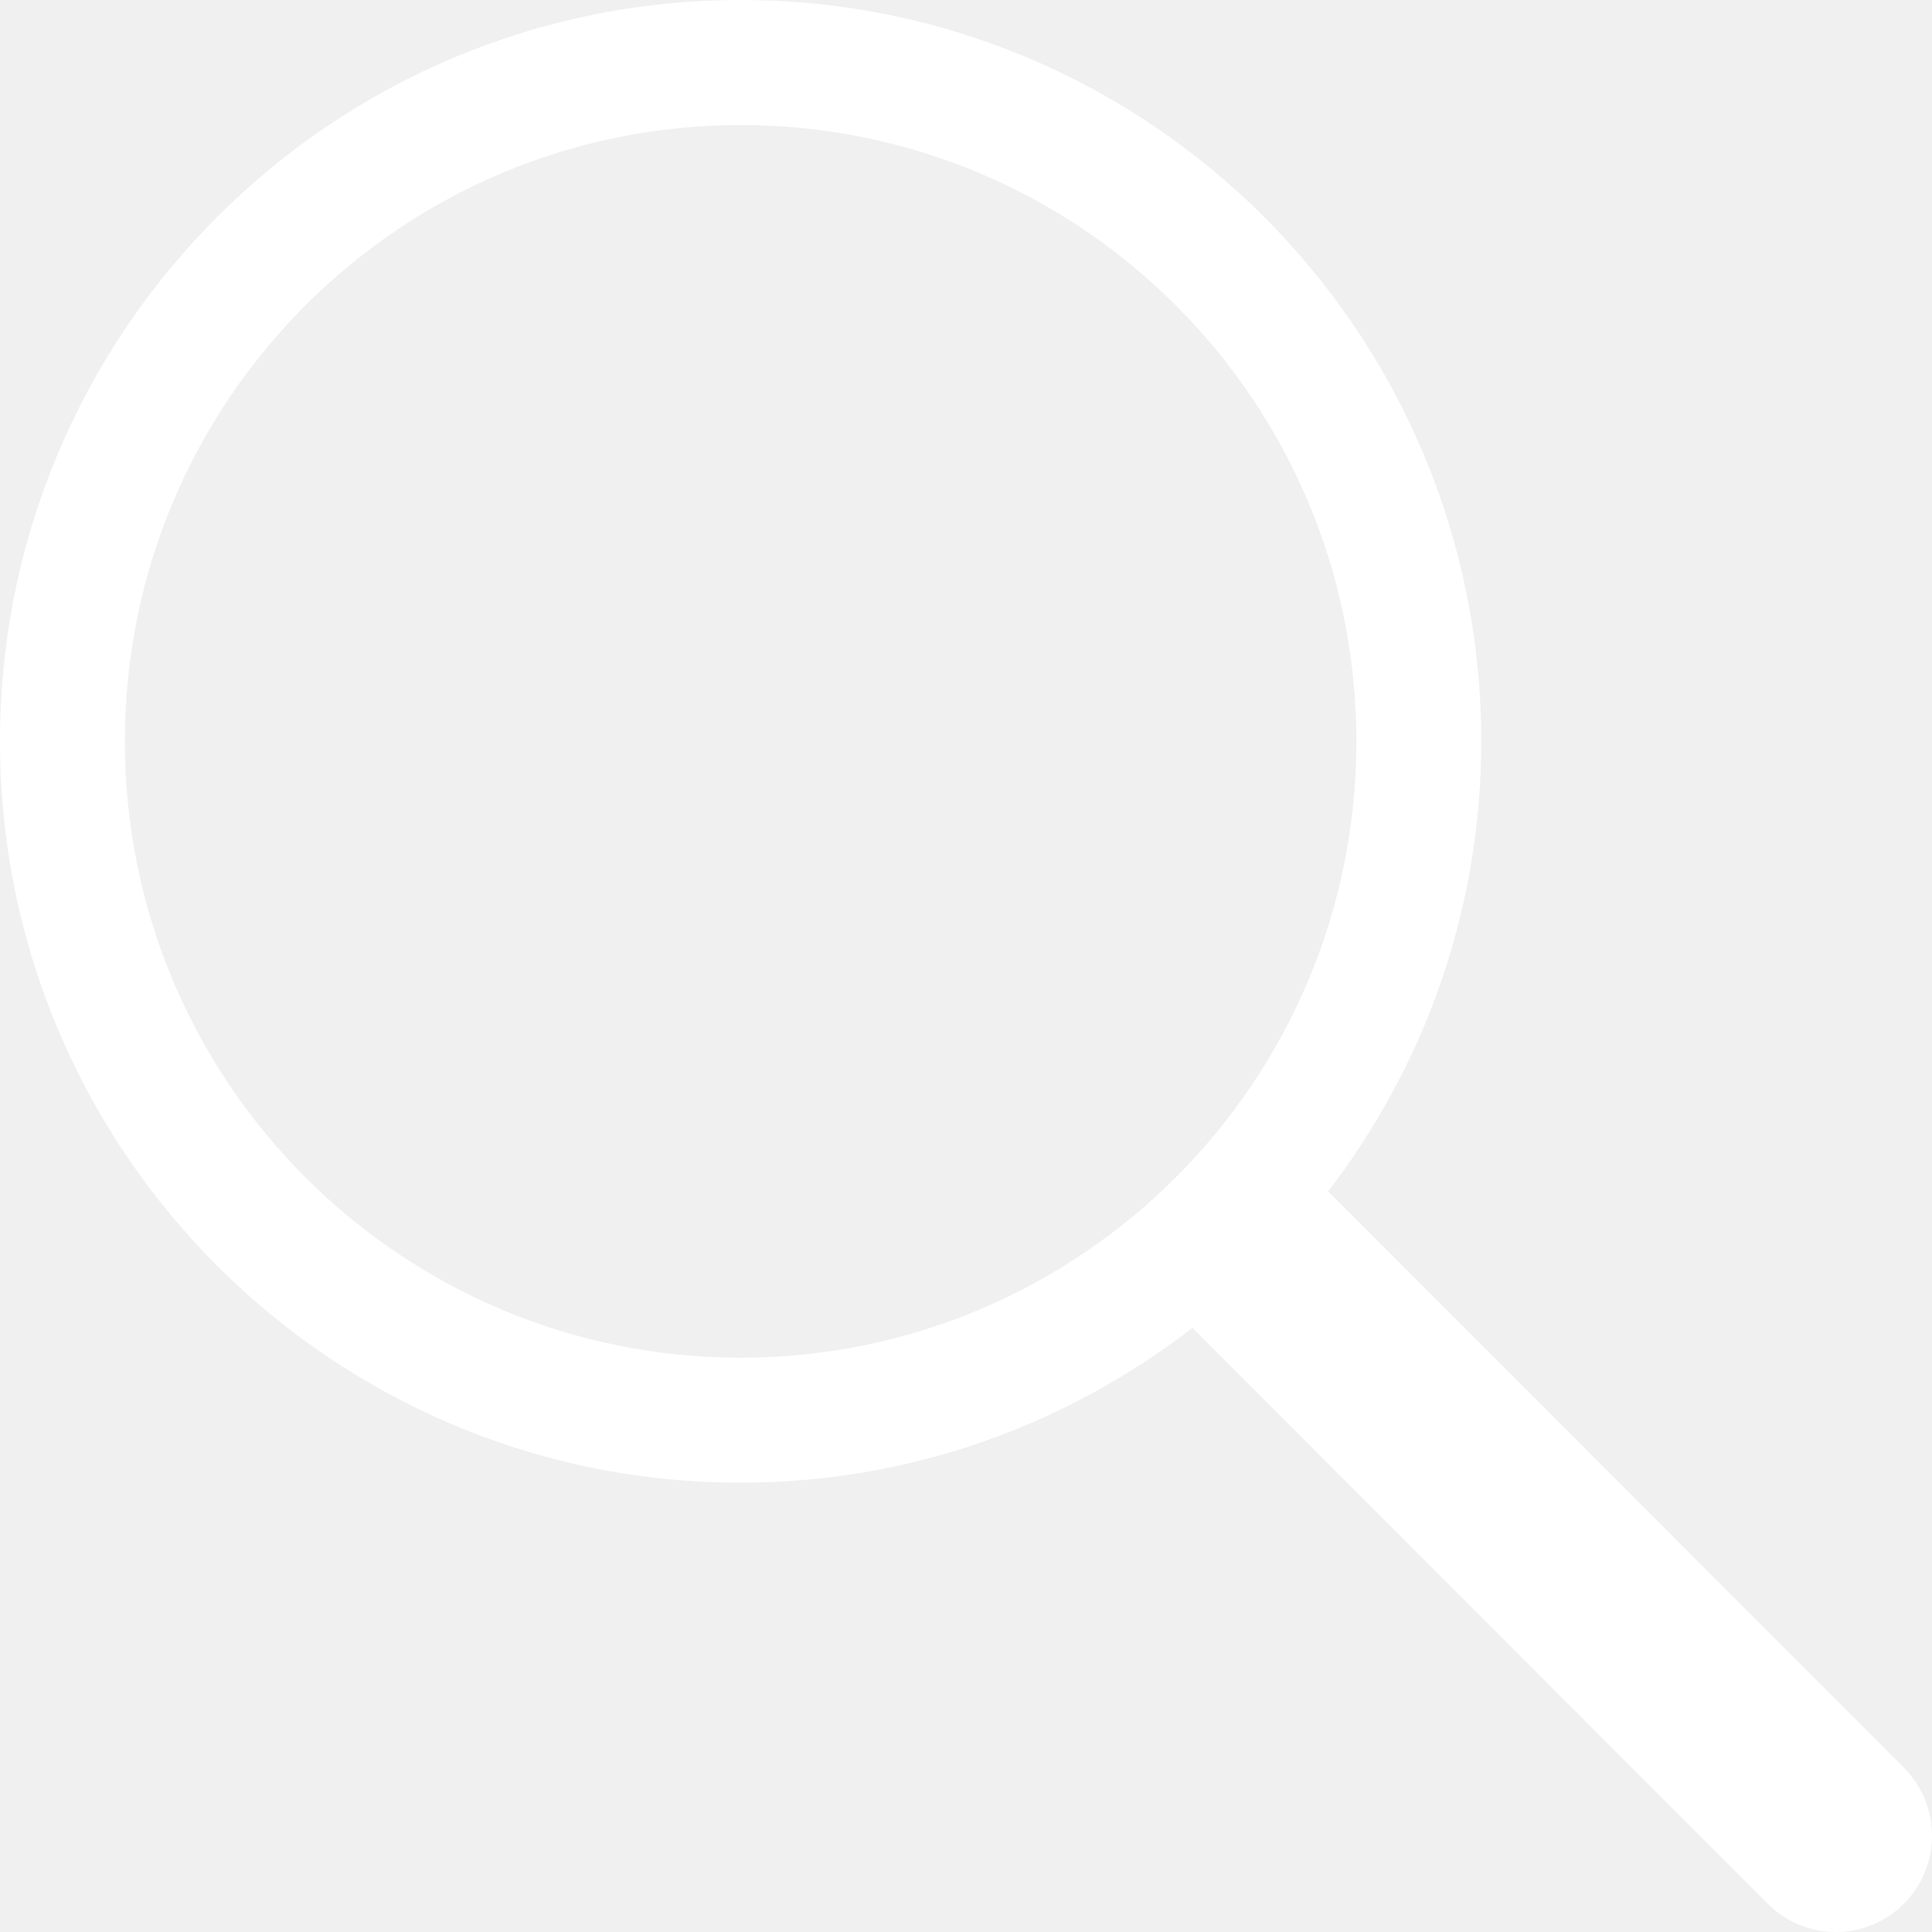
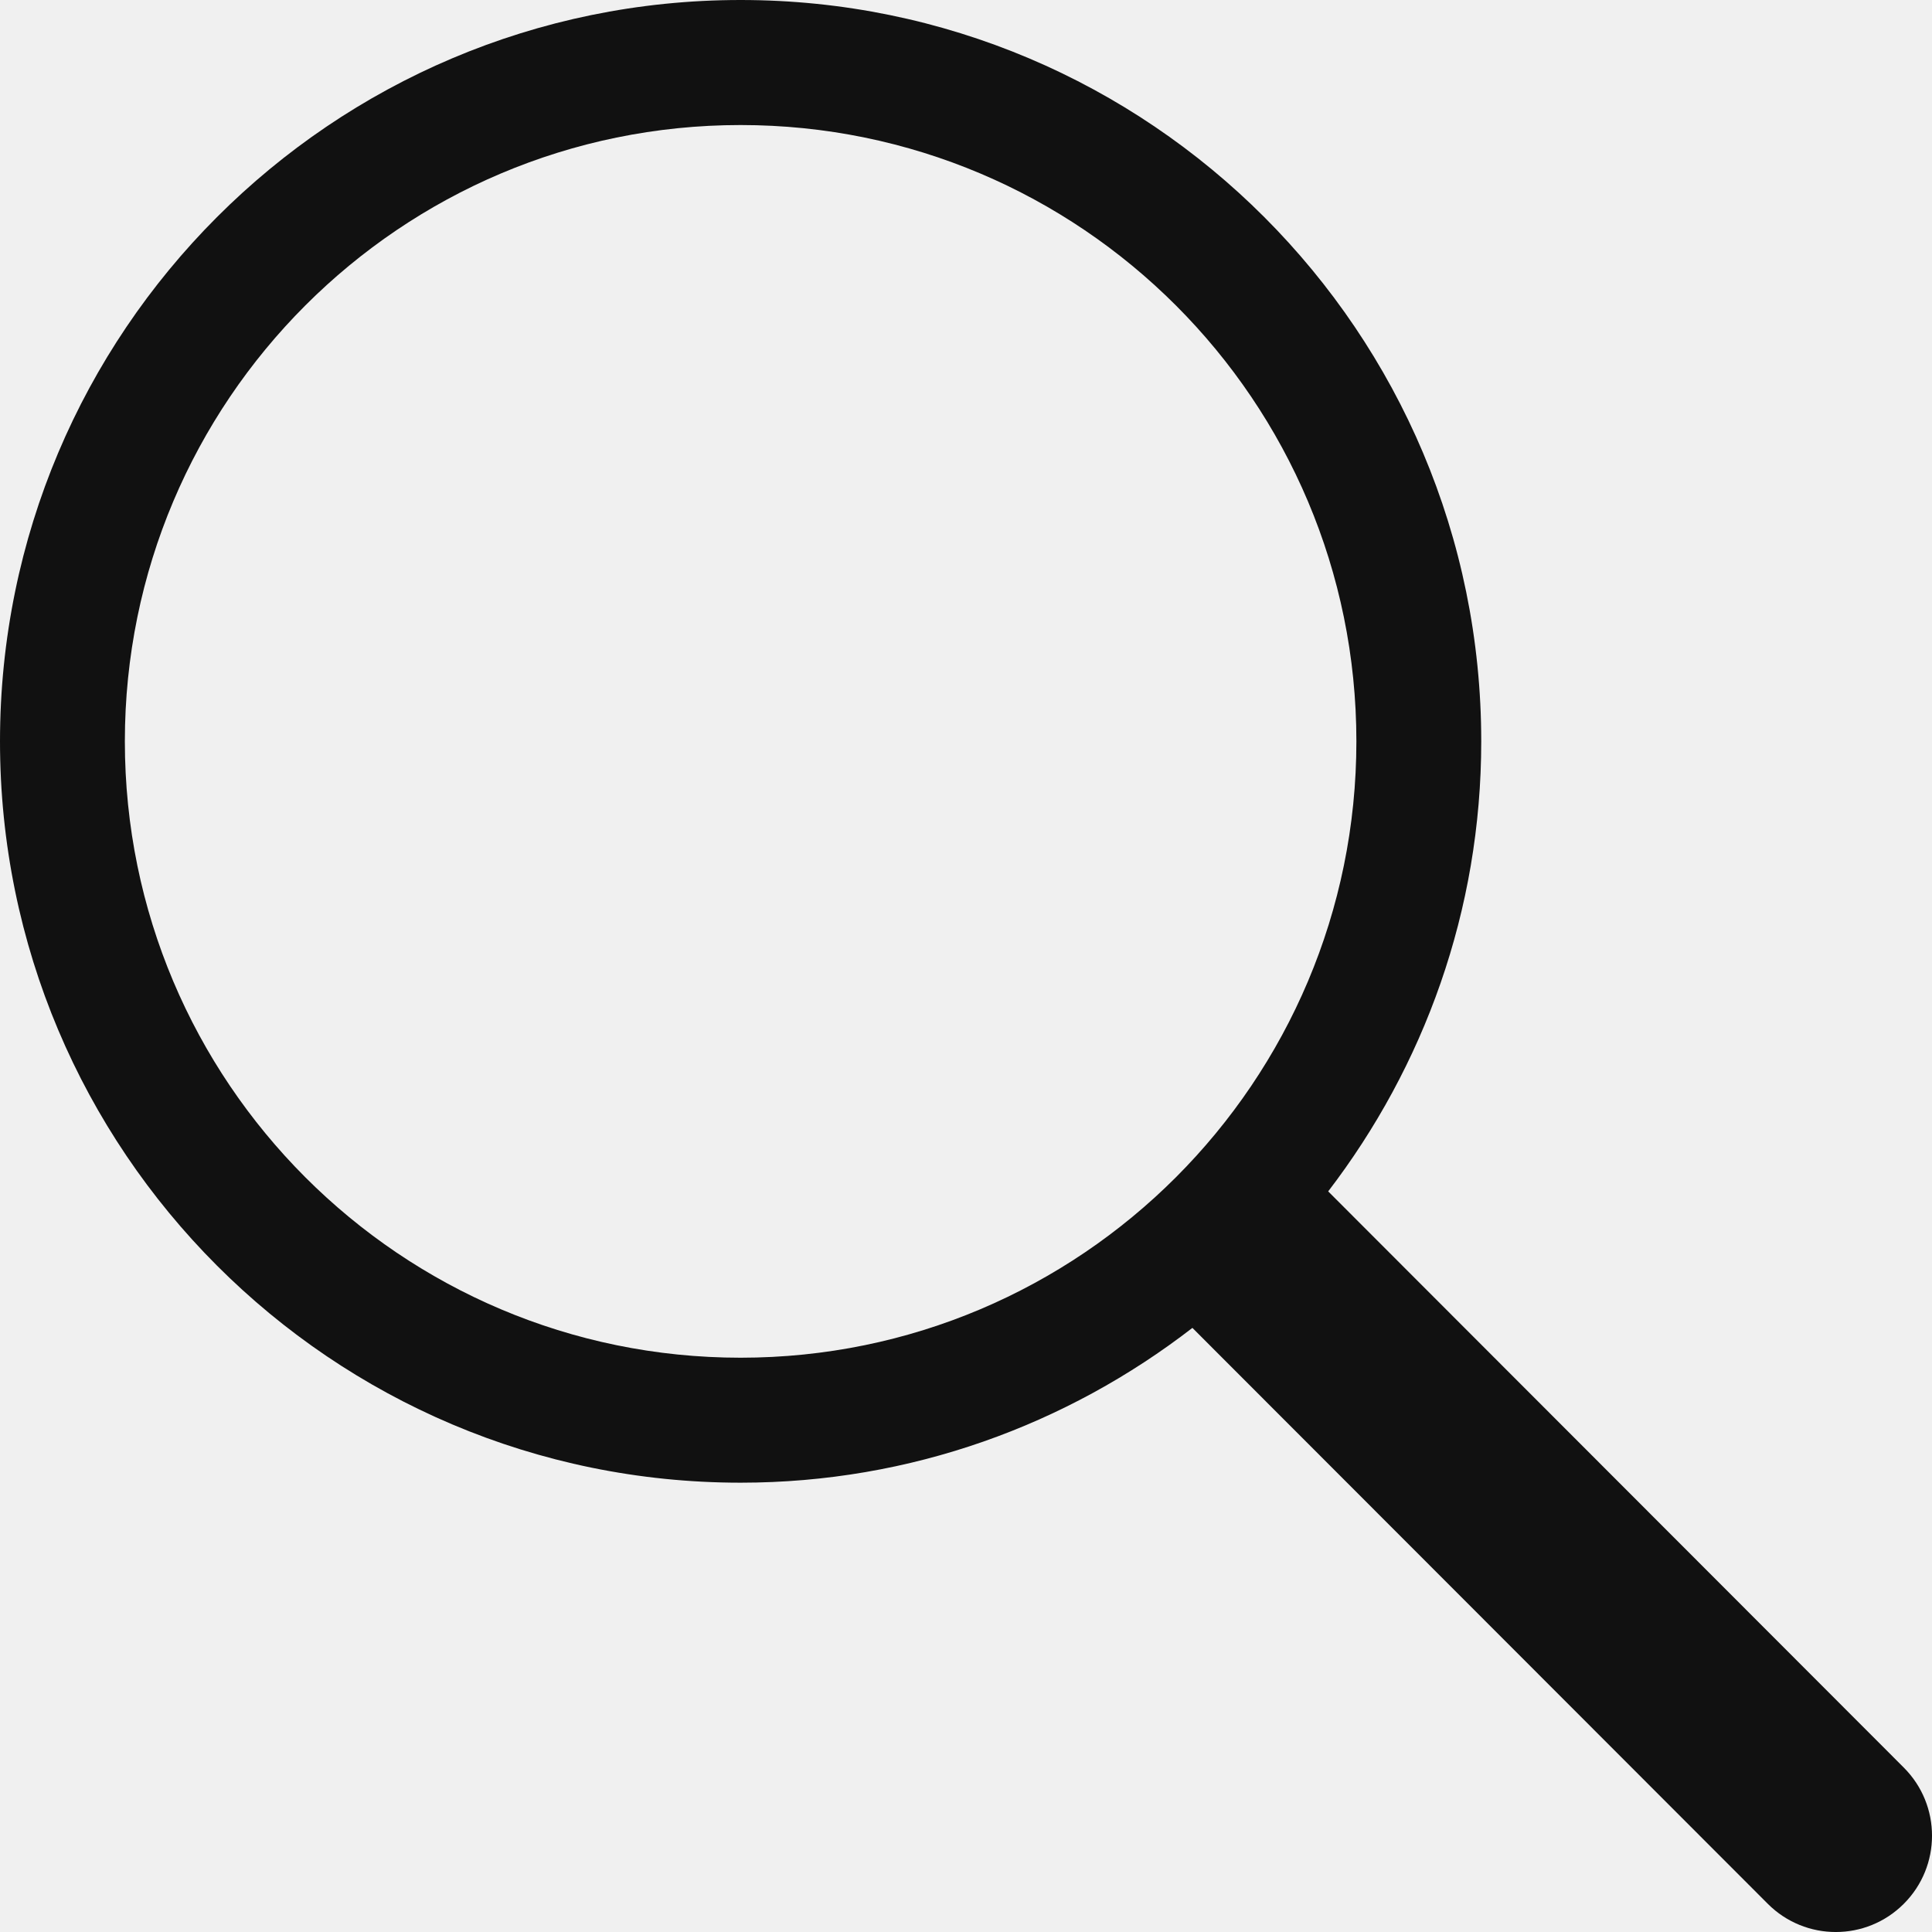
<svg xmlns="http://www.w3.org/2000/svg" width="32" height="32" viewBox="0 0 32 32" fill="none">
  <g clip-path="url(#clip0_192_434)">
-     <path d="M31.533 29.277L21.999 19.733C23.583 17.665 24.534 15.086 24.534 12.279C24.534 5.498 19.042 0 12.267 0C5.492 0 0 5.498 0 12.279C0 19.061 5.492 24.558 12.267 24.558C15.088 24.558 17.678 23.596 19.75 21.994L29.28 31.533C29.902 32.156 30.911 32.156 31.533 31.533C32.156 30.91 32.156 29.9 31.533 29.277ZM2.068 12.279C2.068 6.641 6.635 2.071 12.267 2.071C17.899 2.071 22.466 6.641 22.466 12.279C22.466 17.917 17.899 22.488 12.267 22.488C6.634 22.488 2.068 17.917 2.068 12.279Z" fill="white" />
+     <path d="M31.533 29.277L21.999 19.733C23.583 17.665 24.534 15.086 24.534 12.279C24.534 5.498 19.042 0 12.267 0C5.492 0 0 5.498 0 12.279C0 19.061 5.492 24.558 12.267 24.558C15.088 24.558 17.678 23.596 19.75 21.994L29.28 31.533C29.902 32.156 30.911 32.156 31.533 31.533C32.156 30.91 32.156 29.9 31.533 29.277ZM2.068 12.279C2.068 6.641 6.635 2.071 12.267 2.071C17.899 2.071 22.466 6.641 22.466 12.279C22.466 17.917 17.899 22.488 12.267 22.488C6.634 22.488 2.068 17.917 2.068 12.279Z" fill="#111111" />
  </g>
  <defs>
    <clipPath id="clip0_192_434">
      <rect width="32" height="32" fill="white" />
    </clipPath>
  </defs>
</svg>
